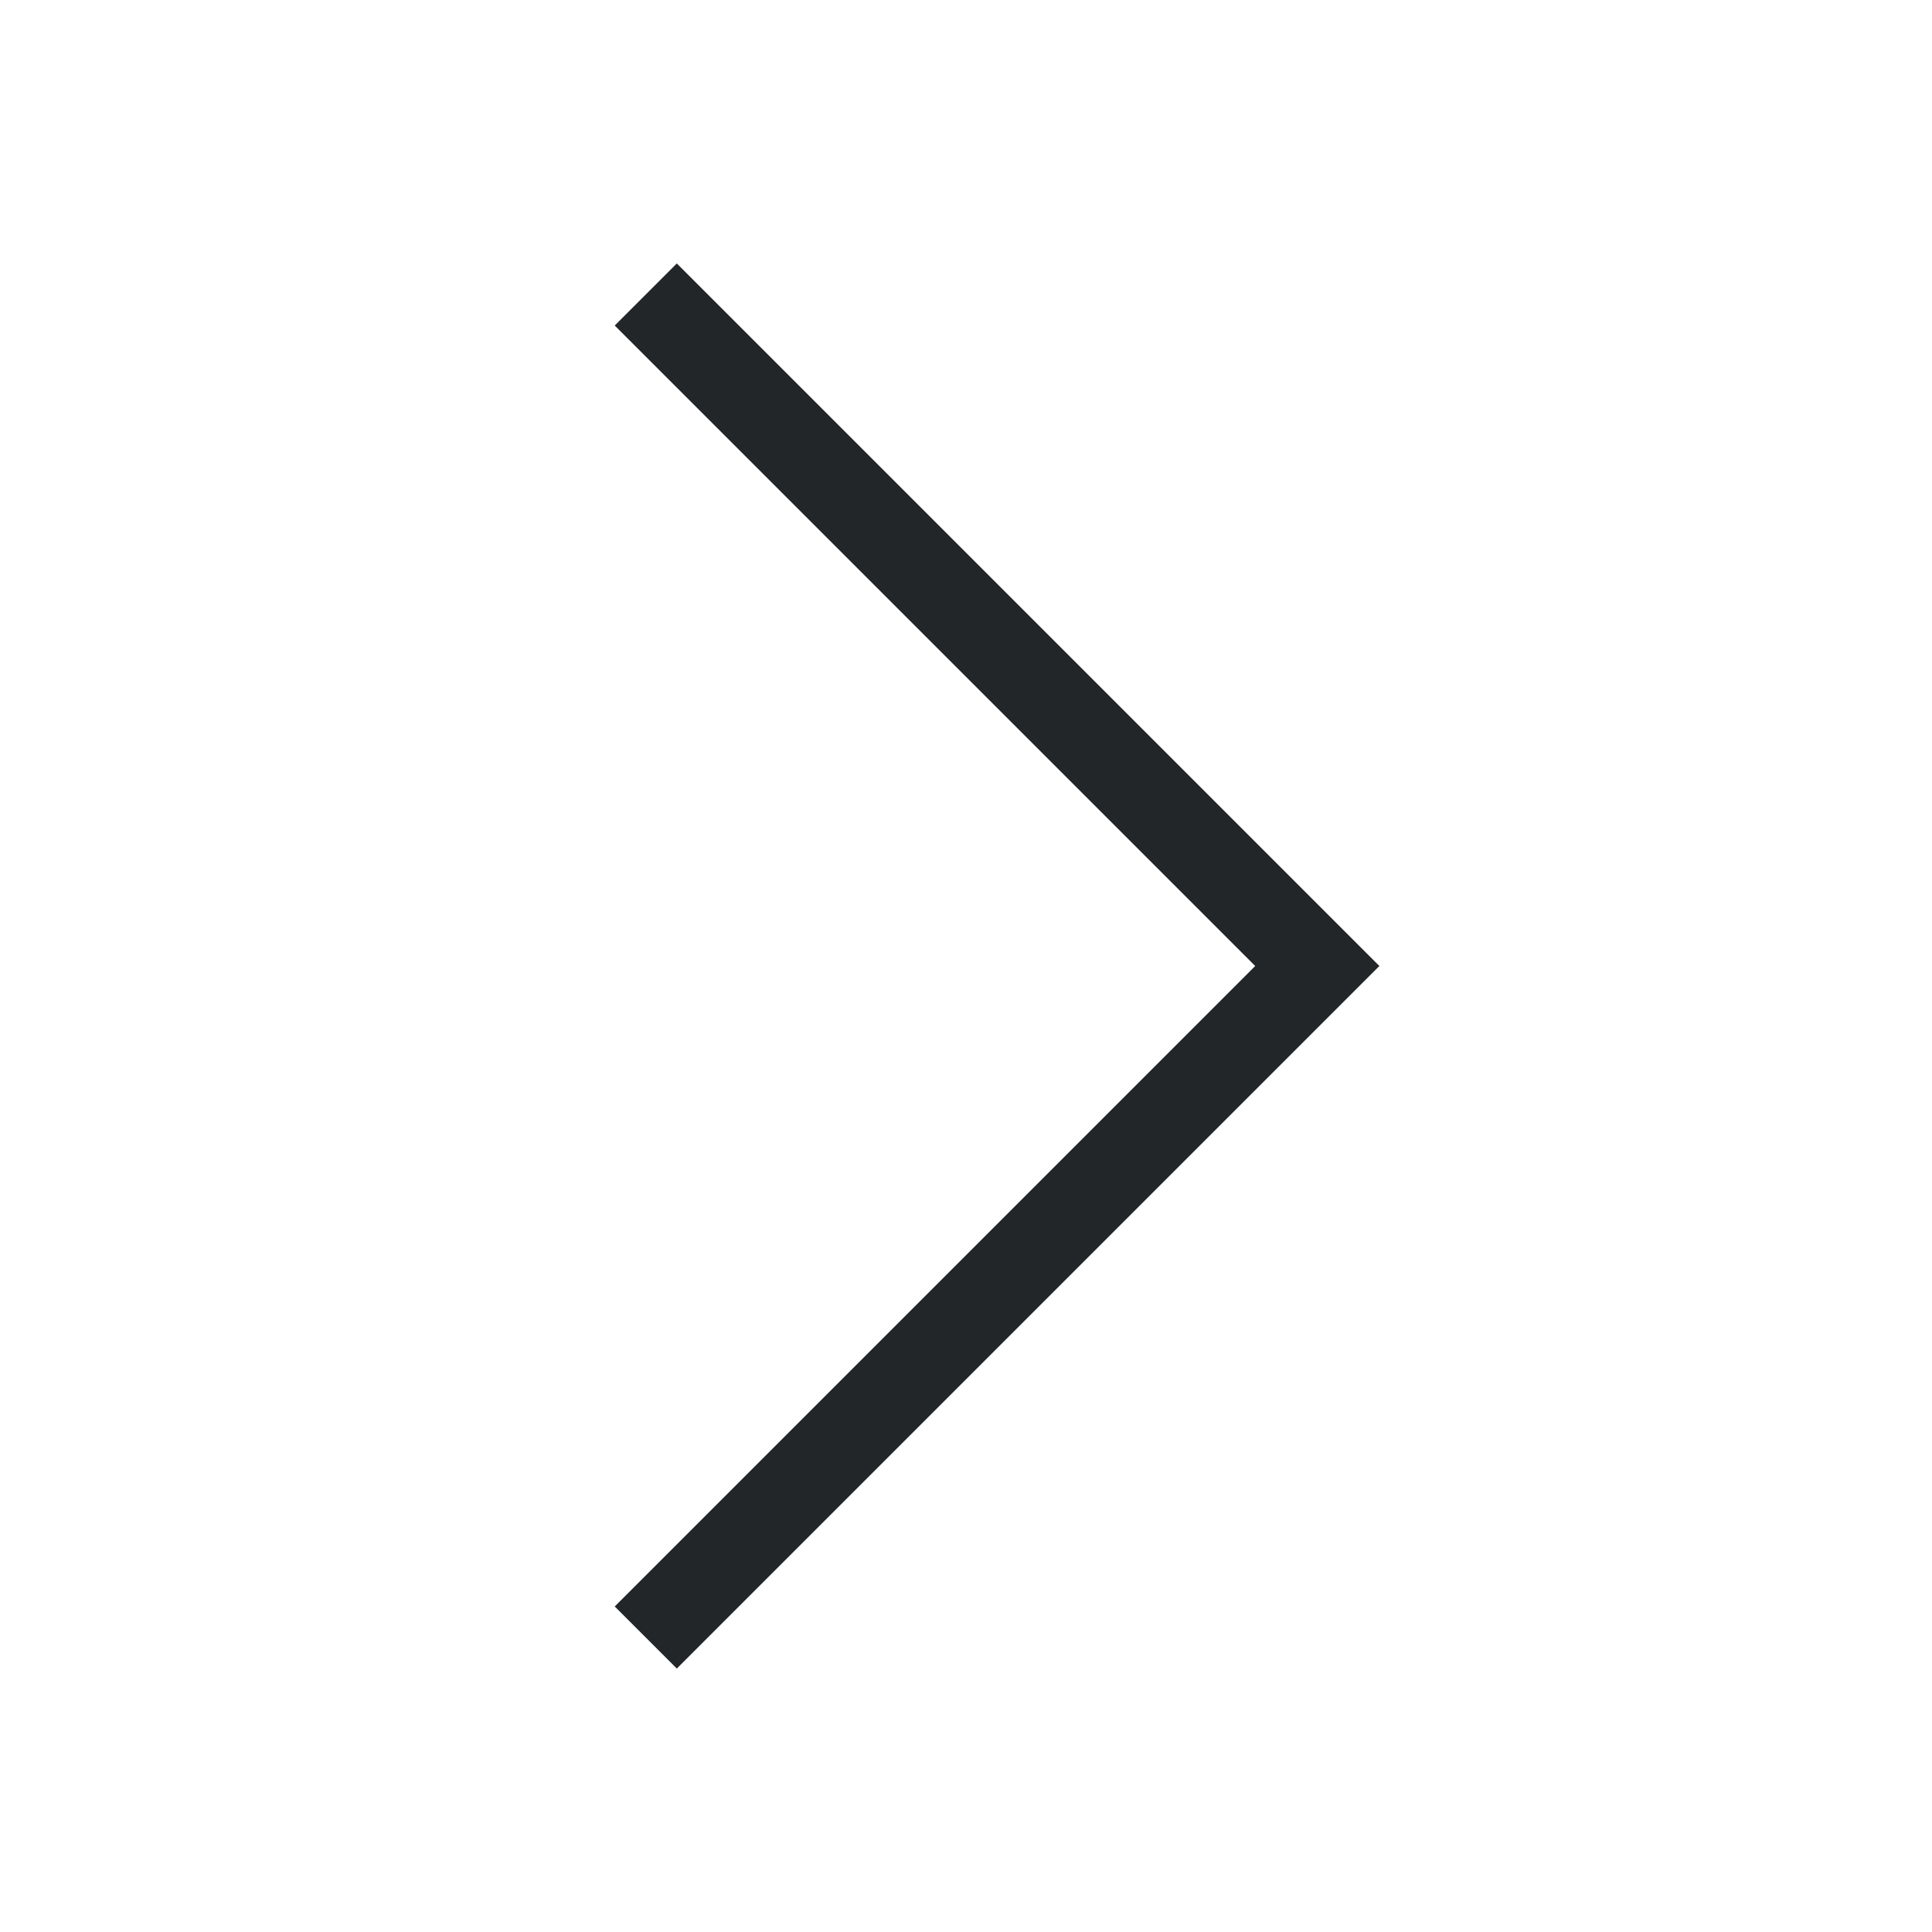
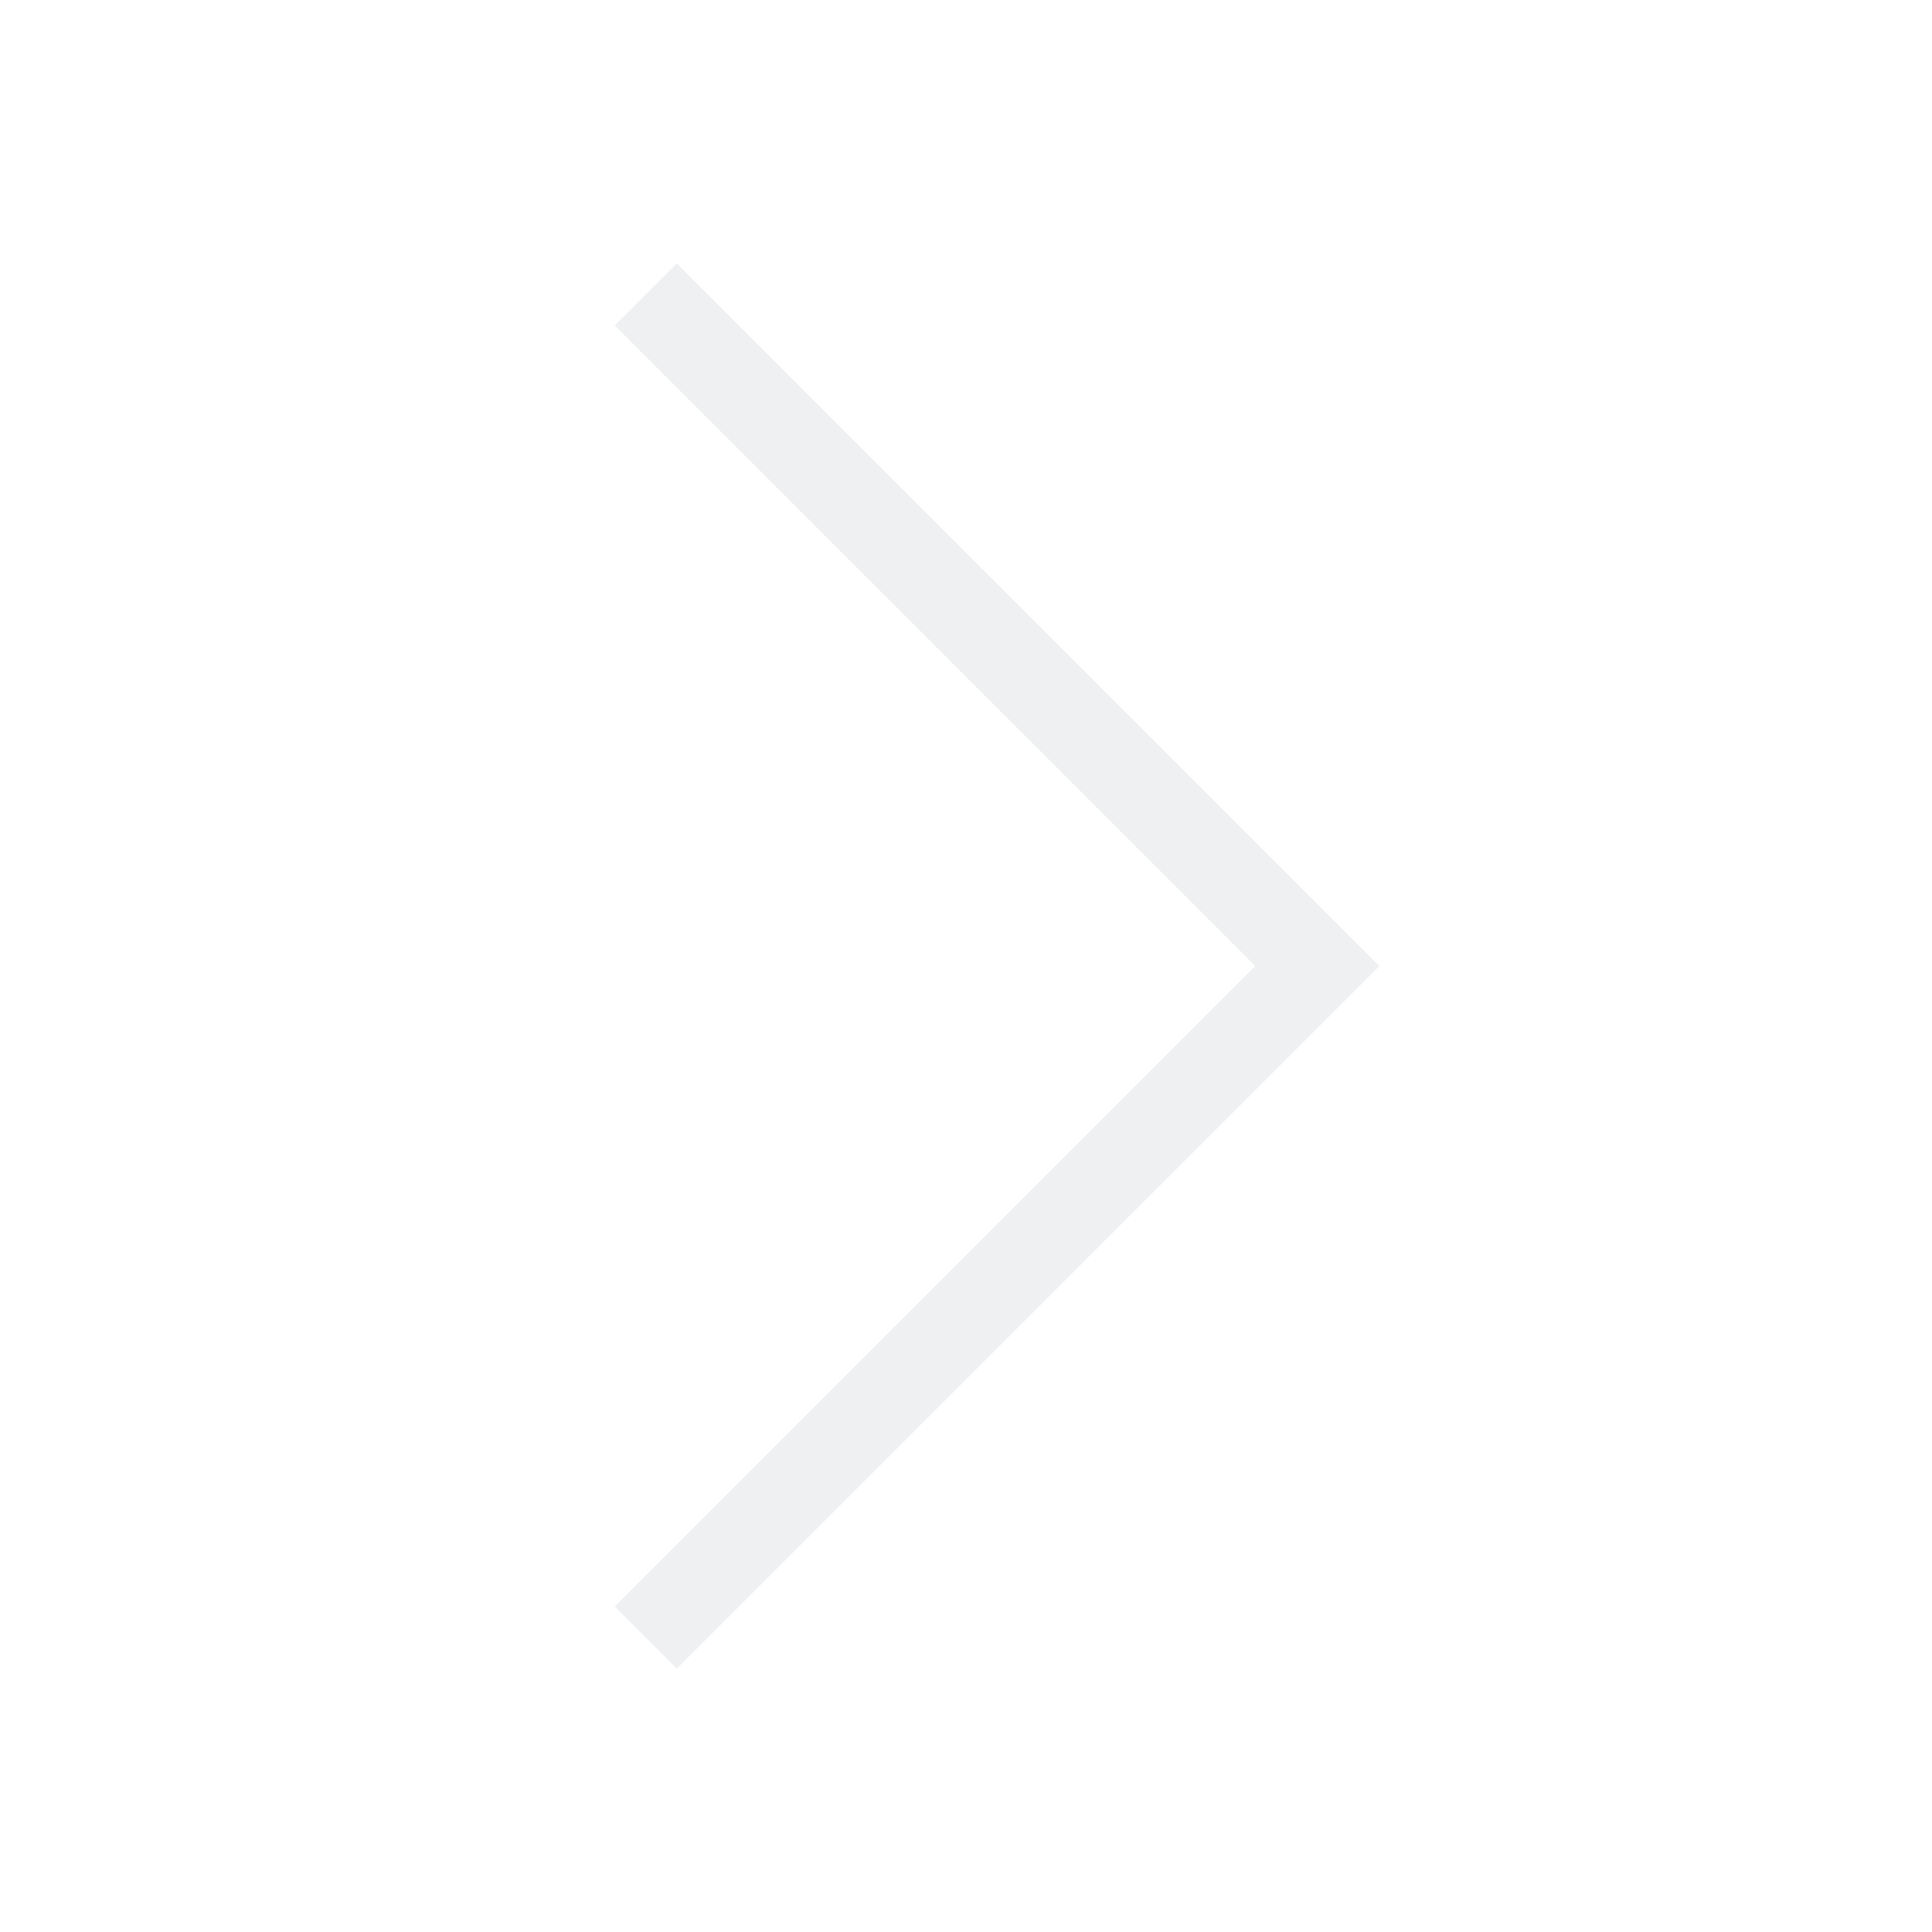
<svg xmlns="http://www.w3.org/2000/svg" viewBox="0 0 22 22">
  <defs id="defs3051">
    <style type="text/css" id="current-color-scheme">
      .ColorScheme-Text {
-         color:#232629;
+         color:#eff0f1;
      }
      </style>
  </defs>
  <path style="fill:currentColor;fill-opacity:1;stroke:none" d="m7.707 3l-.707.707 6.125 6.125 1.168 1.168-1.168 1.168-6.125 6.125.707.707 6.125-6.125 1.875-1.875-1.875-1.875-6.125-6.125" class="ColorScheme-Text" />
</svg>
